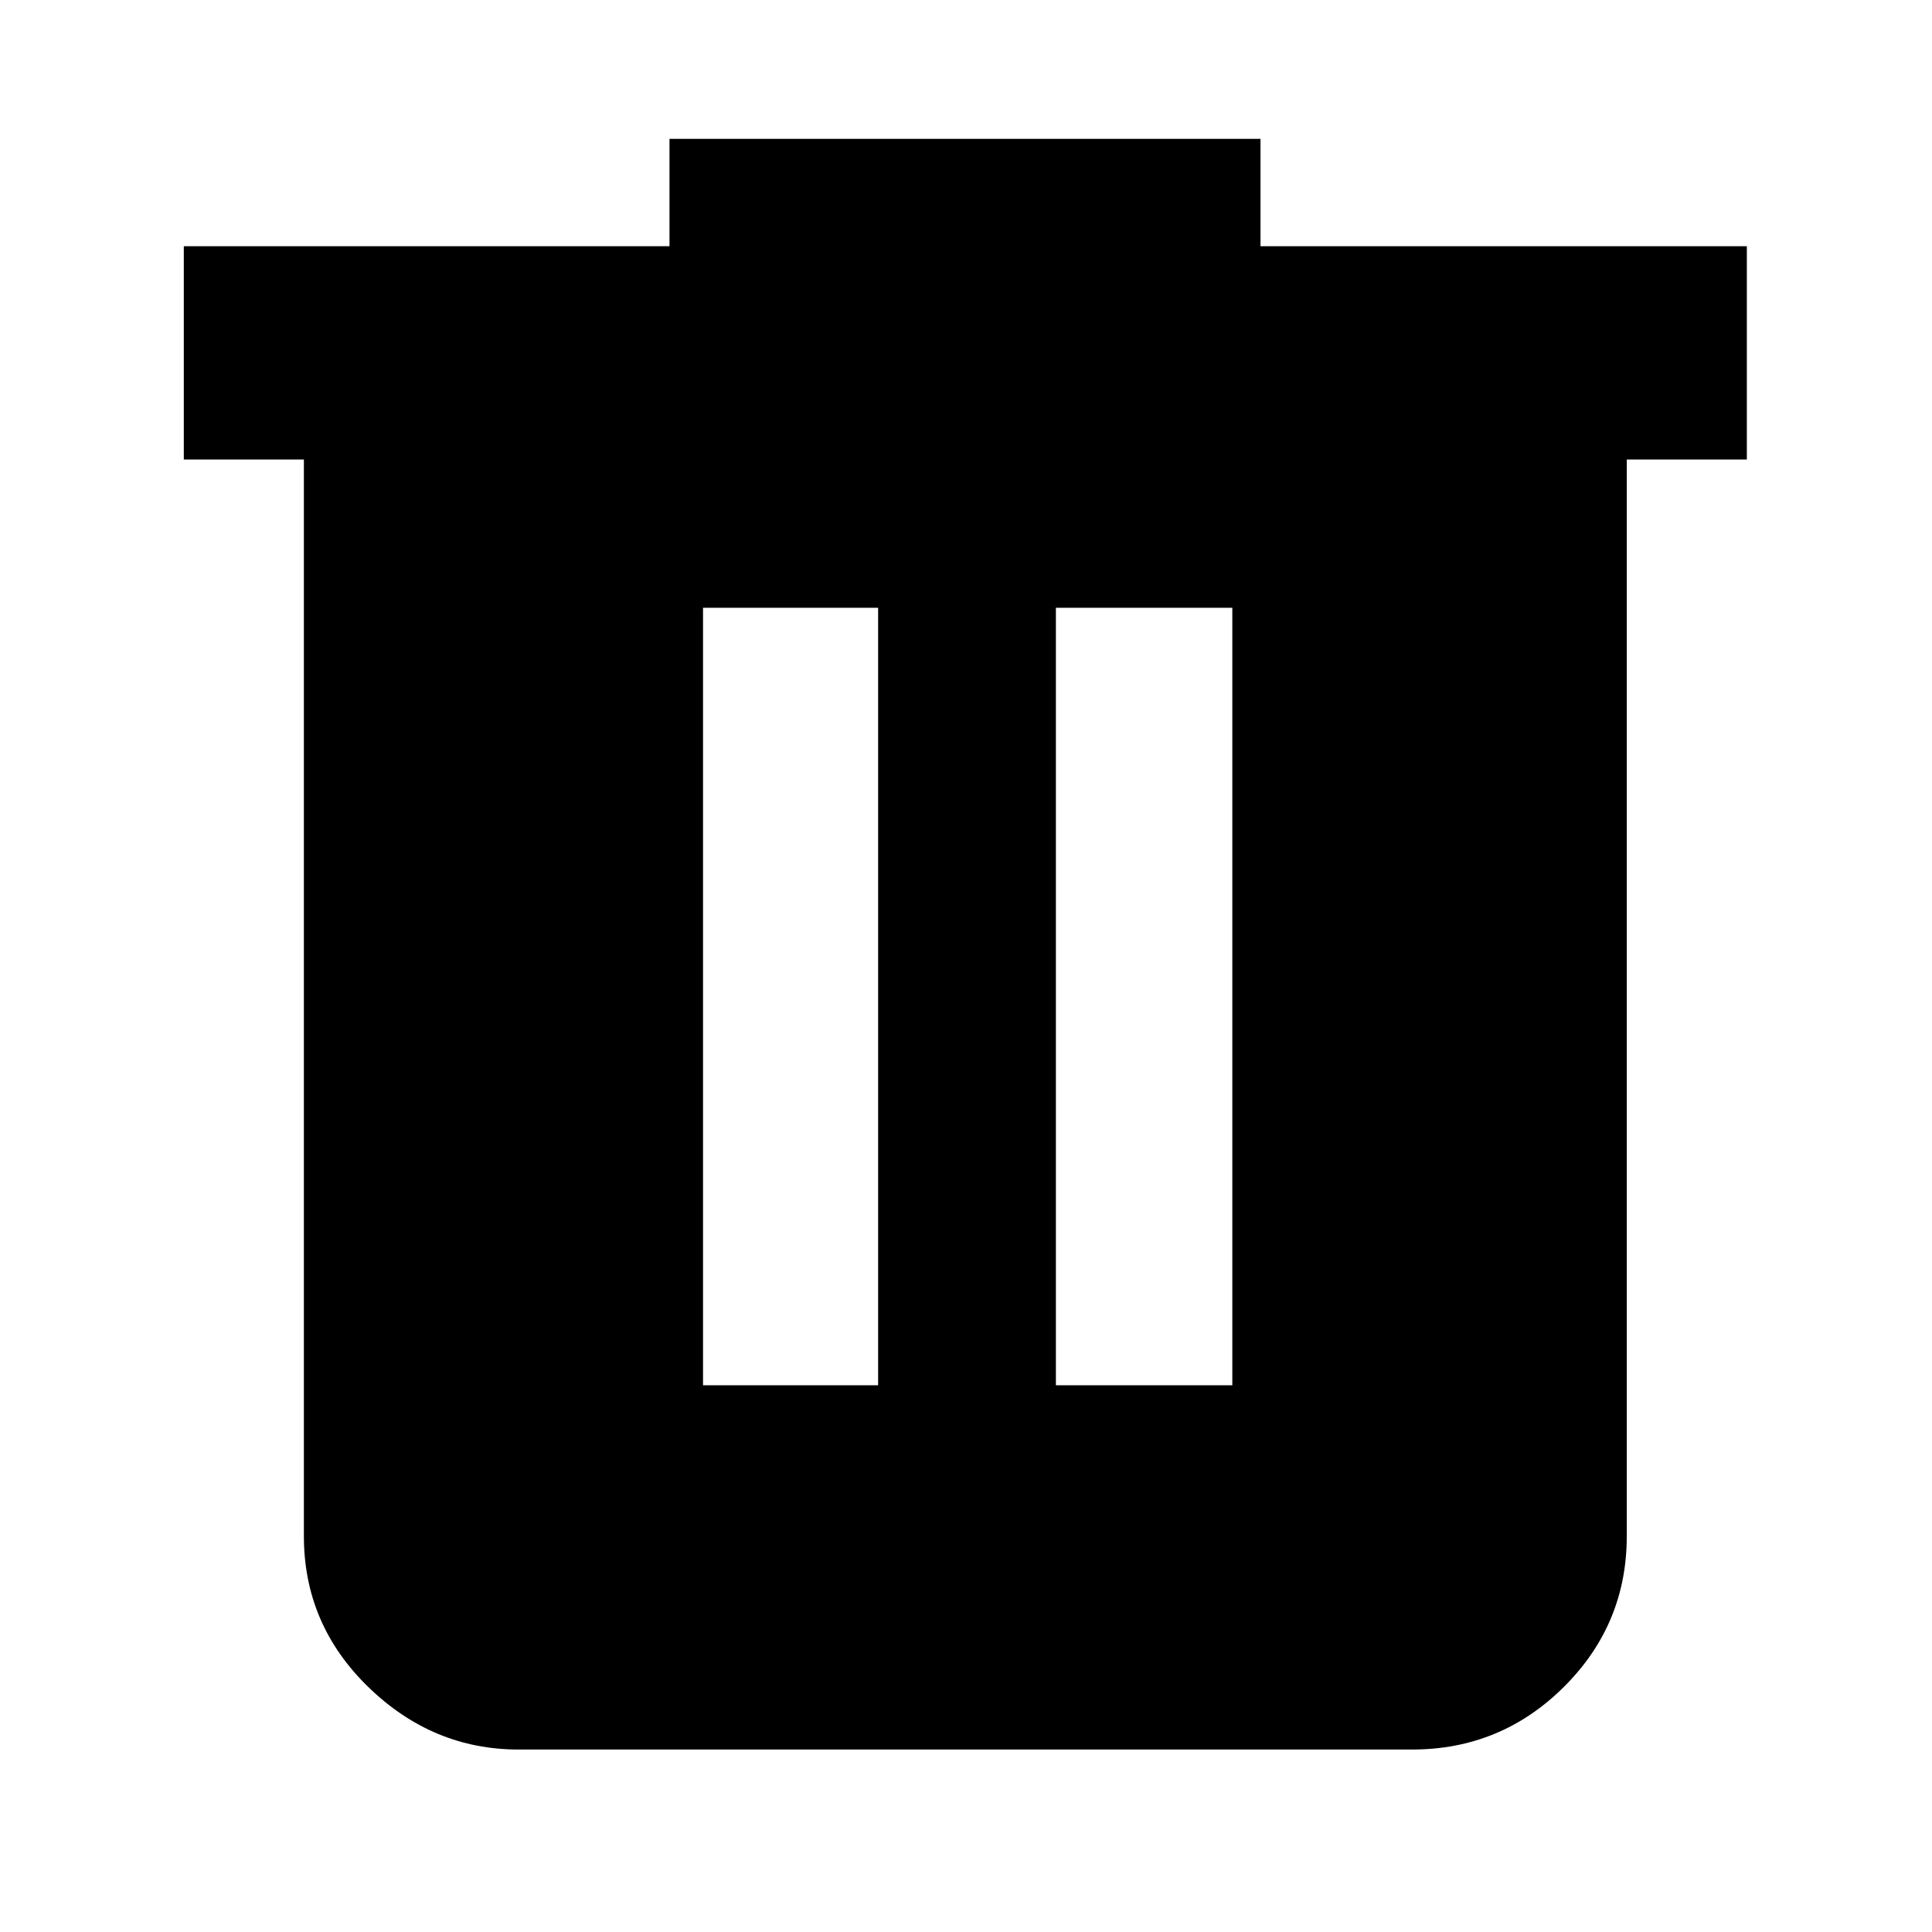
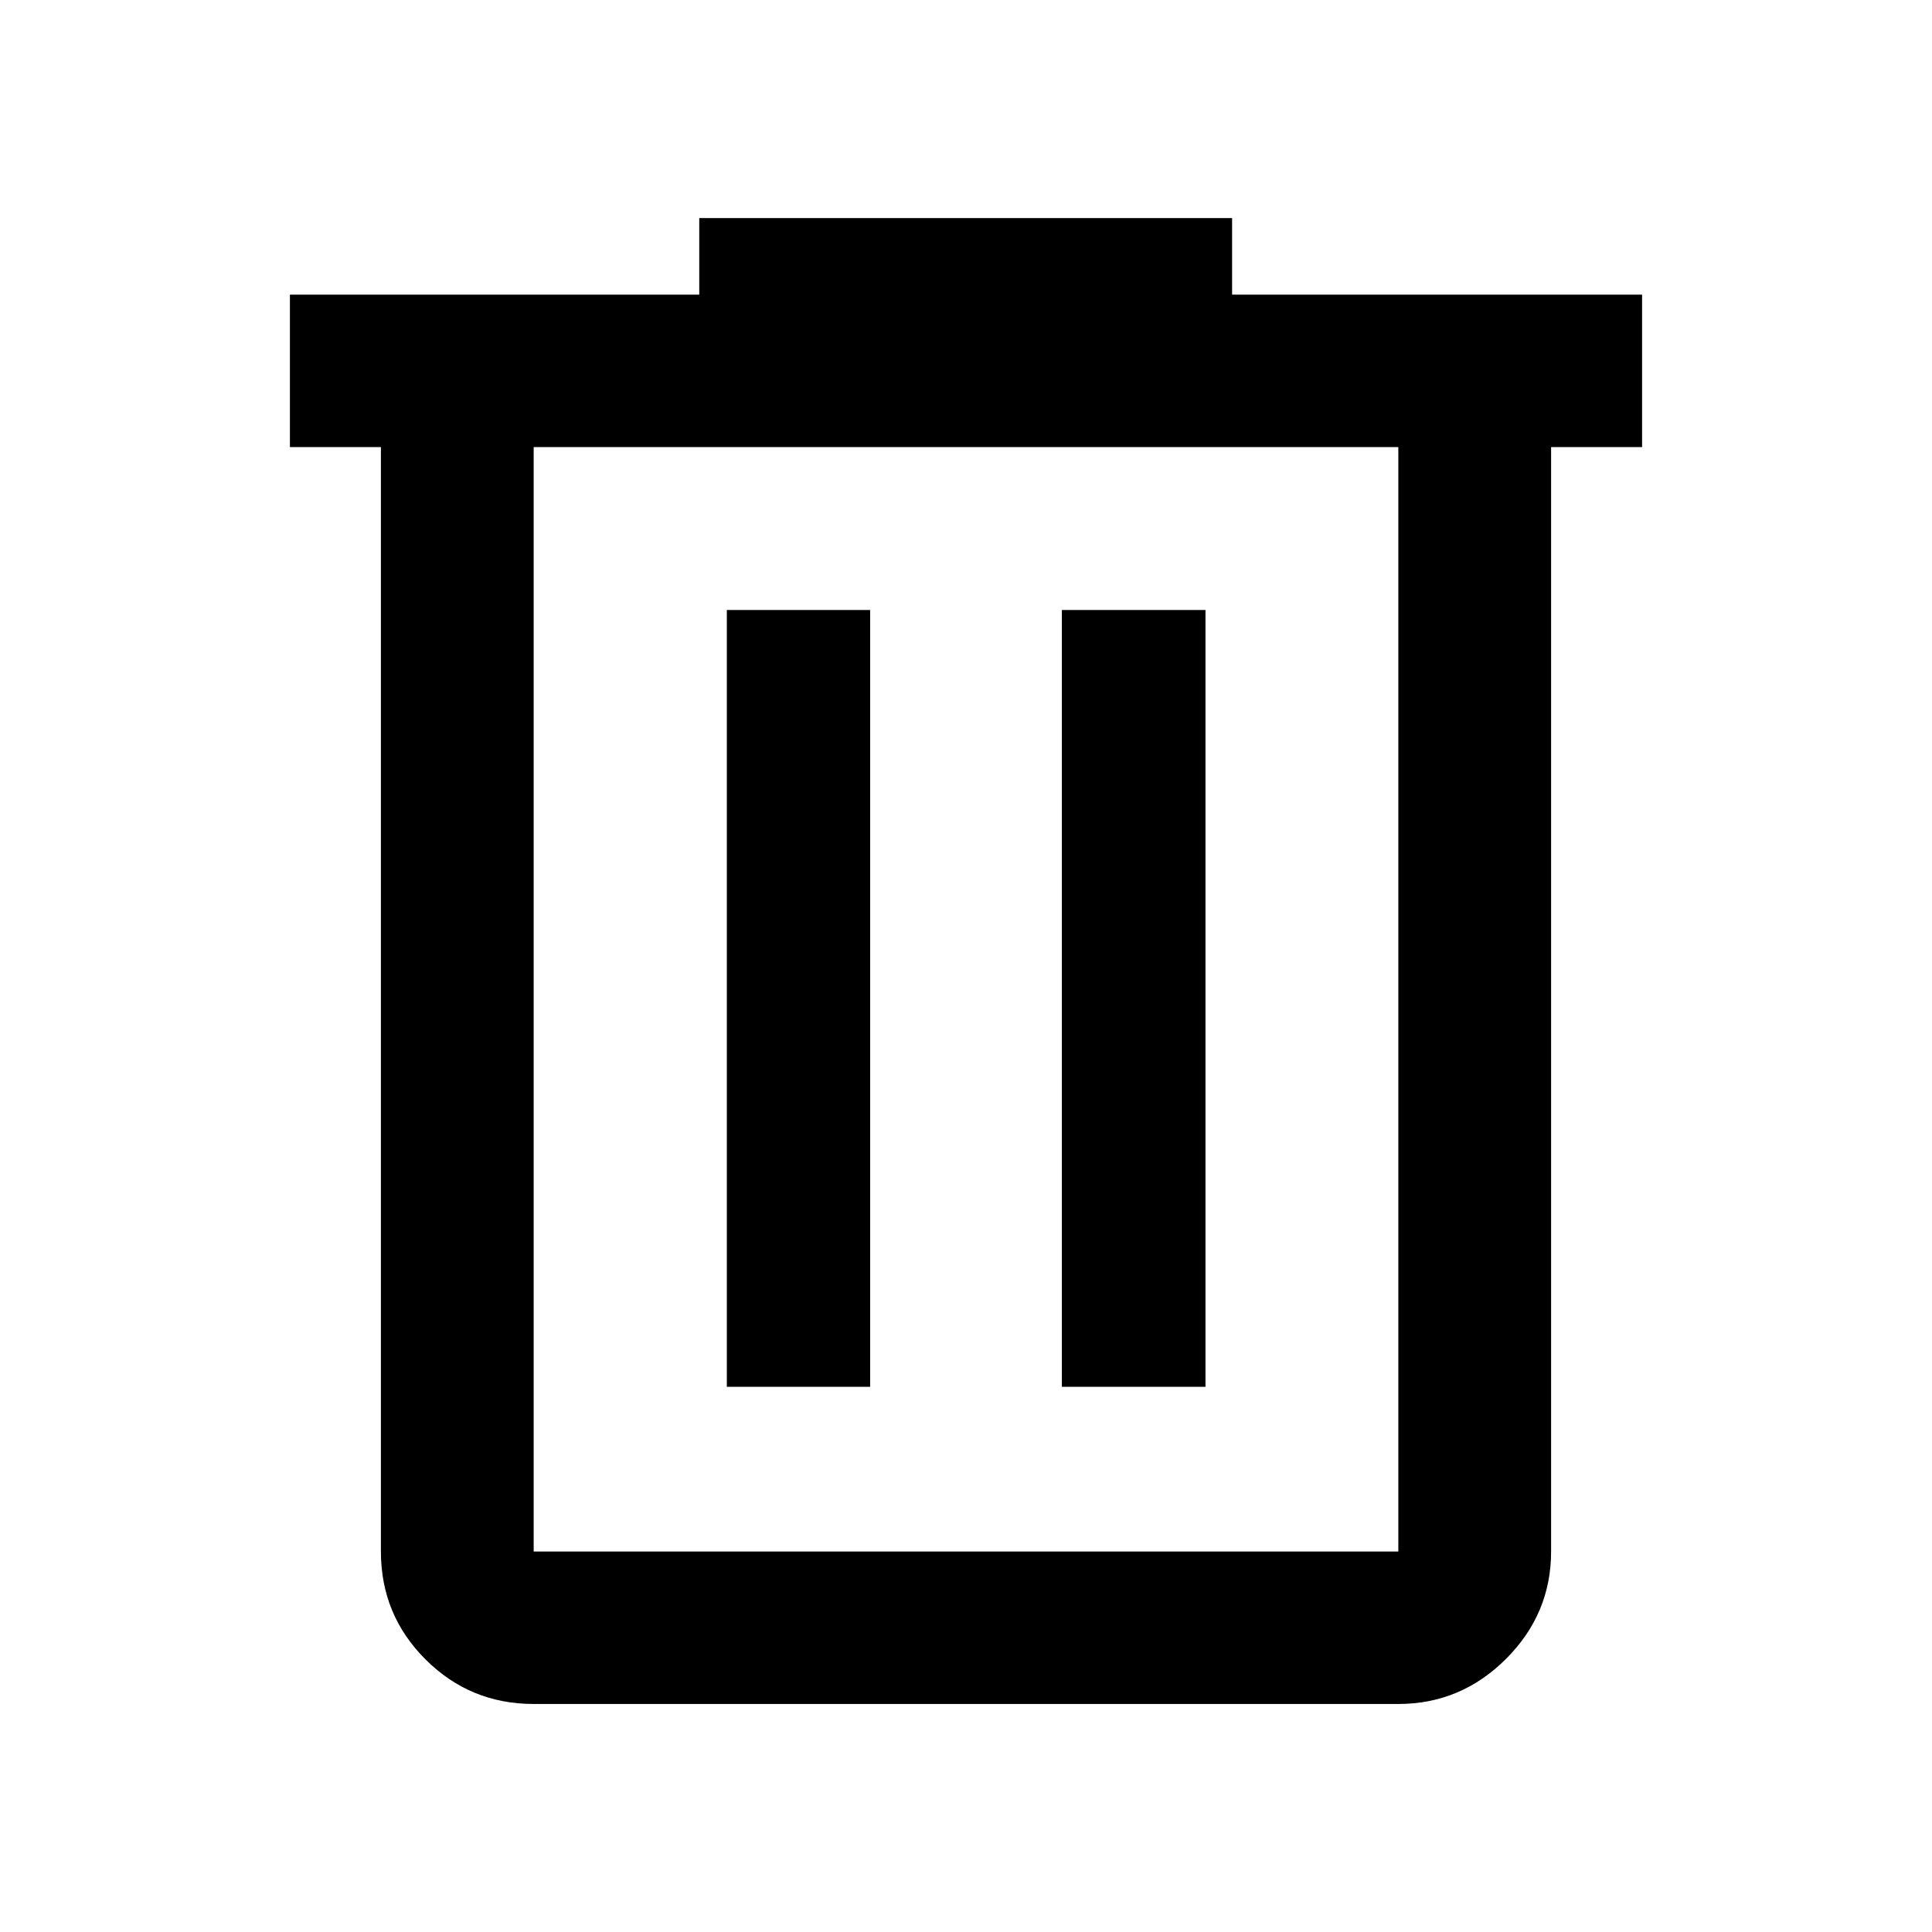
<svg xmlns="http://www.w3.org/2000/svg" height="40" viewBox="0 -960 960 960" width="40">
-   <path d="M257.666-90.667q-42.699 0-74.682-31.087-31.983-31.088-31.983-74.912v-535.001H91.334v-105.999h241.333v-53.333h293.666v53.333h241.666v105.999h-59.666v535.001q0 43.824-31.283 74.912-31.283 31.087-75.383 31.087H257.666Zm91.668-180.999h86.999V-658h-86.999v386.334Zm175.333 0h87.666V-658h-87.666v386.334Z" />
+   <path d="M265.181-113.304q-31.559 0-53.736-22.13-22.177-22.13-22.177-53.624v-548.79h-45.21v-75.754h203.398v-38.036h264.769v38.036h203.717v75.754h-45.21v548.79q0 30.994-22.427 53.374-22.427 22.38-53.486 22.38H265.181Zm429.638-624.544H265.181v548.79h429.638v-548.79ZM361.16-270.906h71.209v-386H361.16v386Zm166.471 0H599v-386h-71.369v386Zm-262.45-466.942v548.79-548.79Z" />
</svg>
